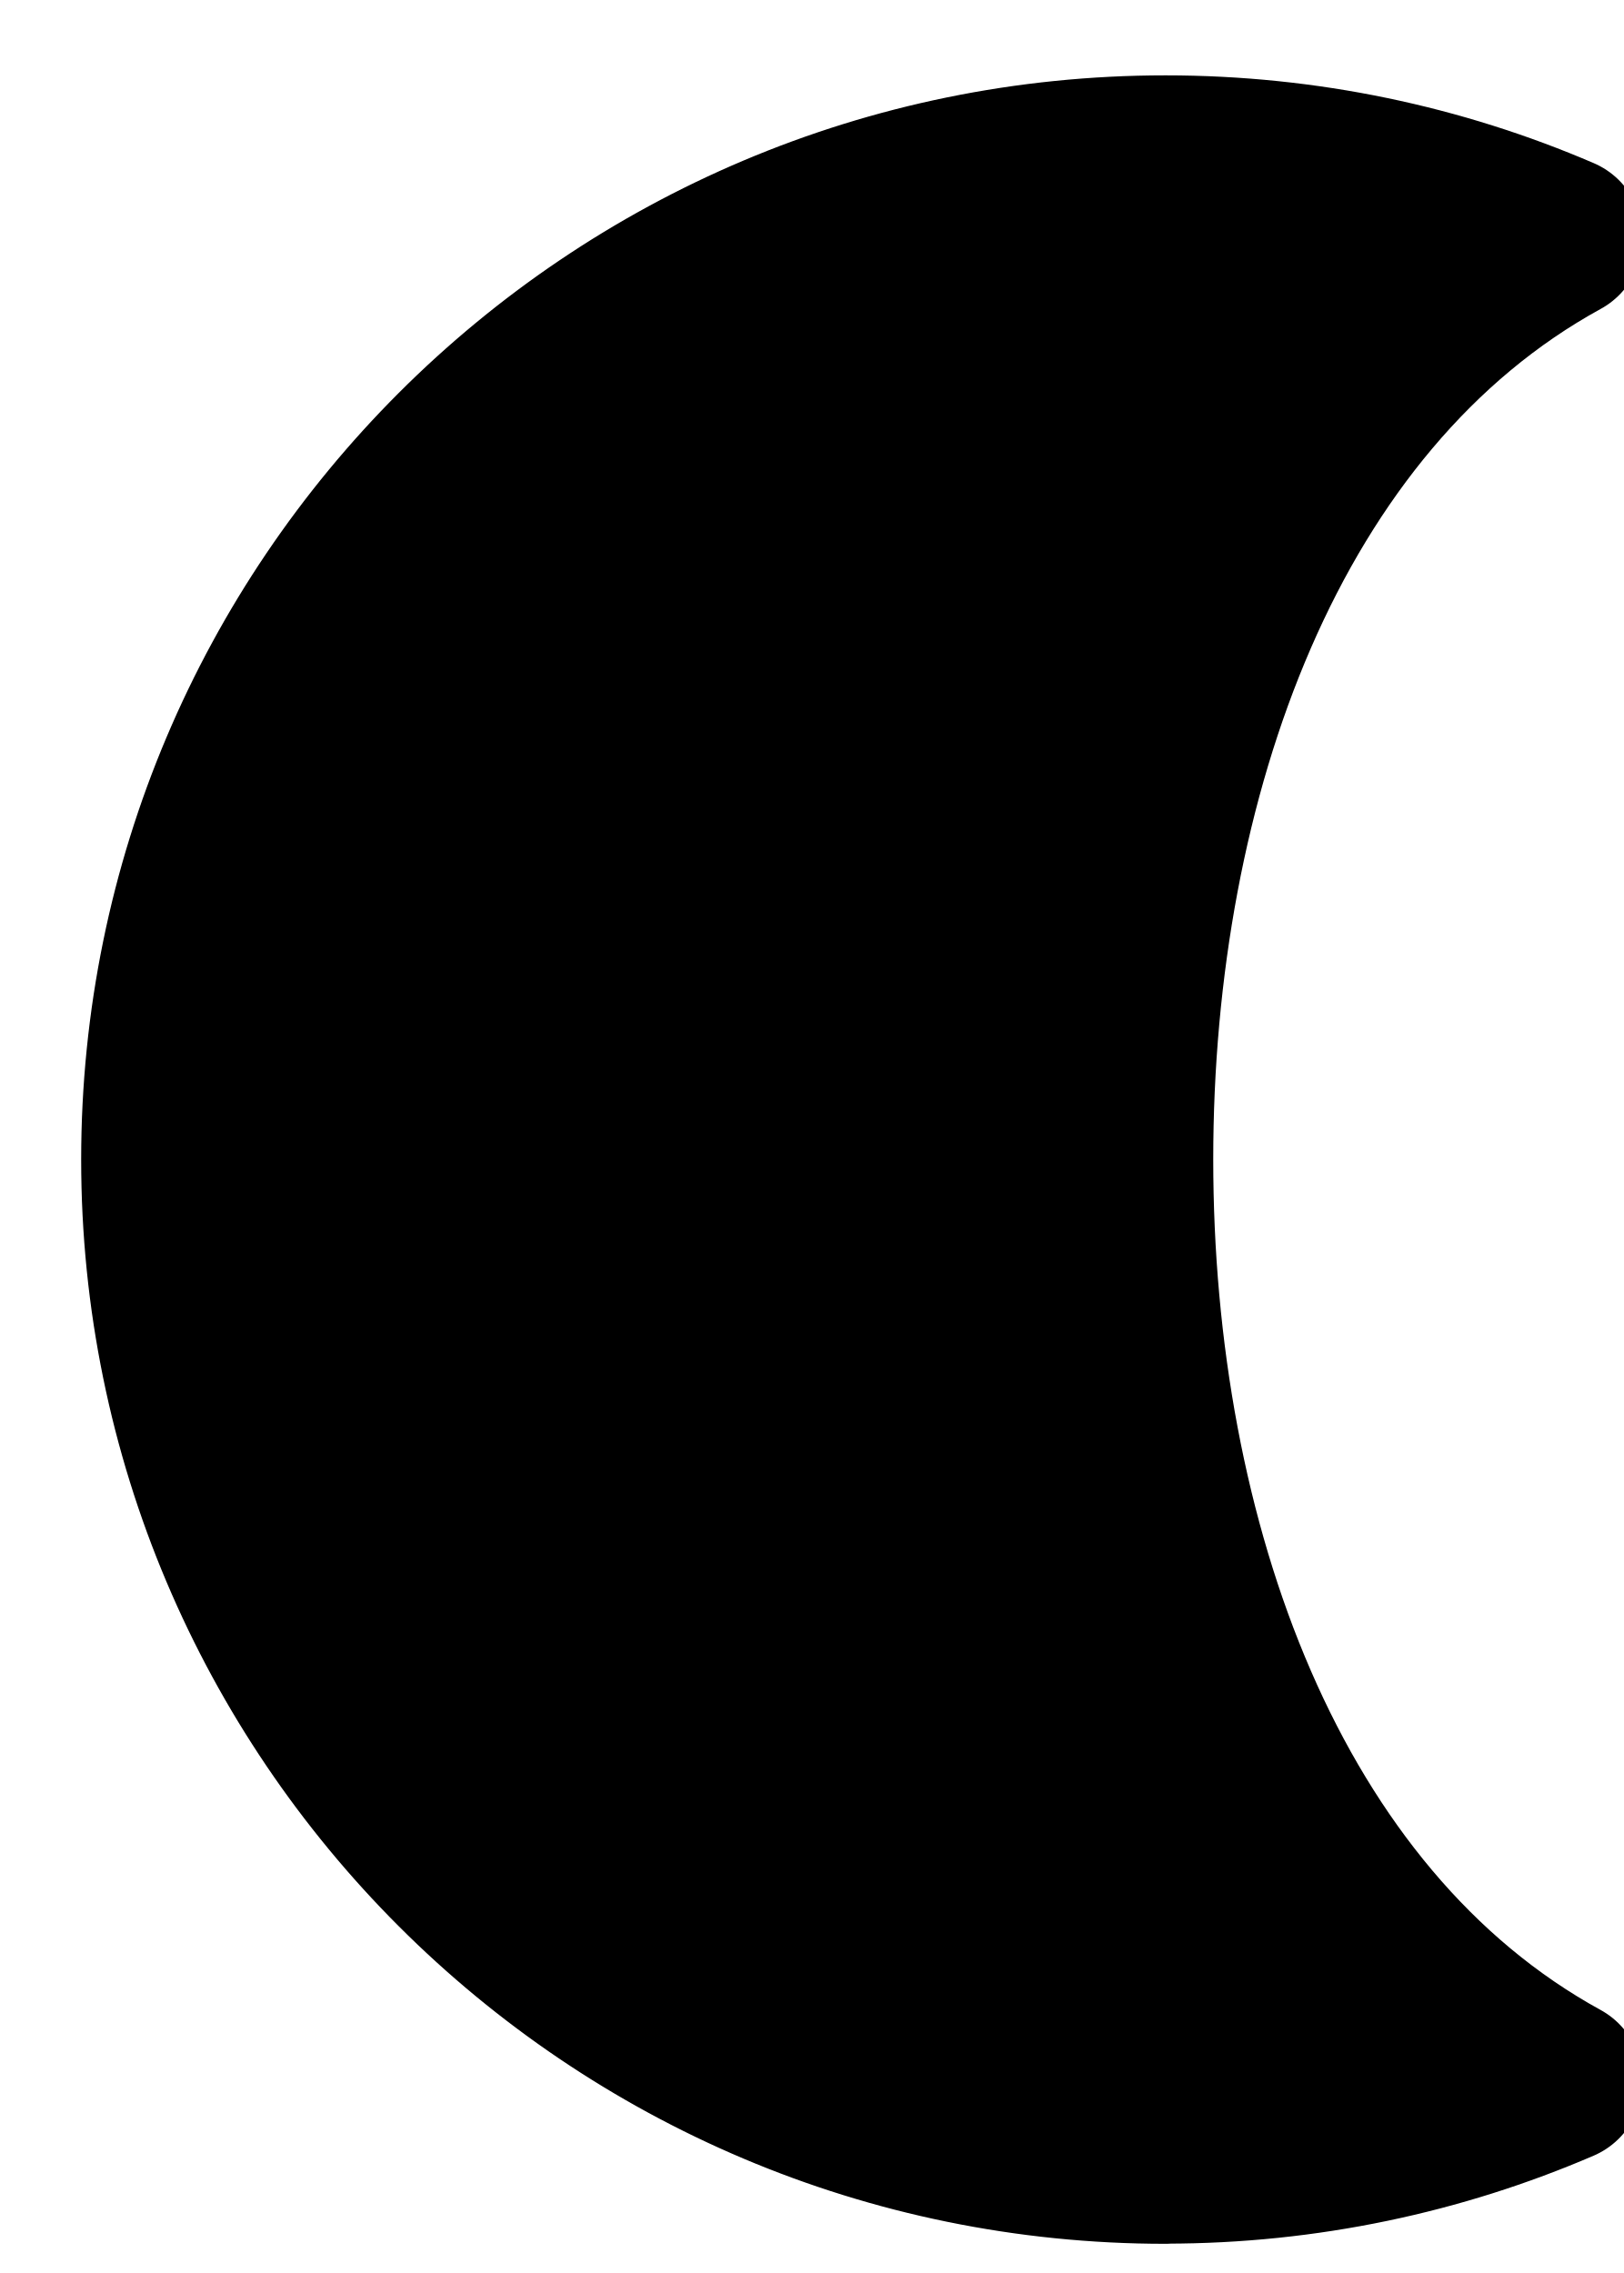
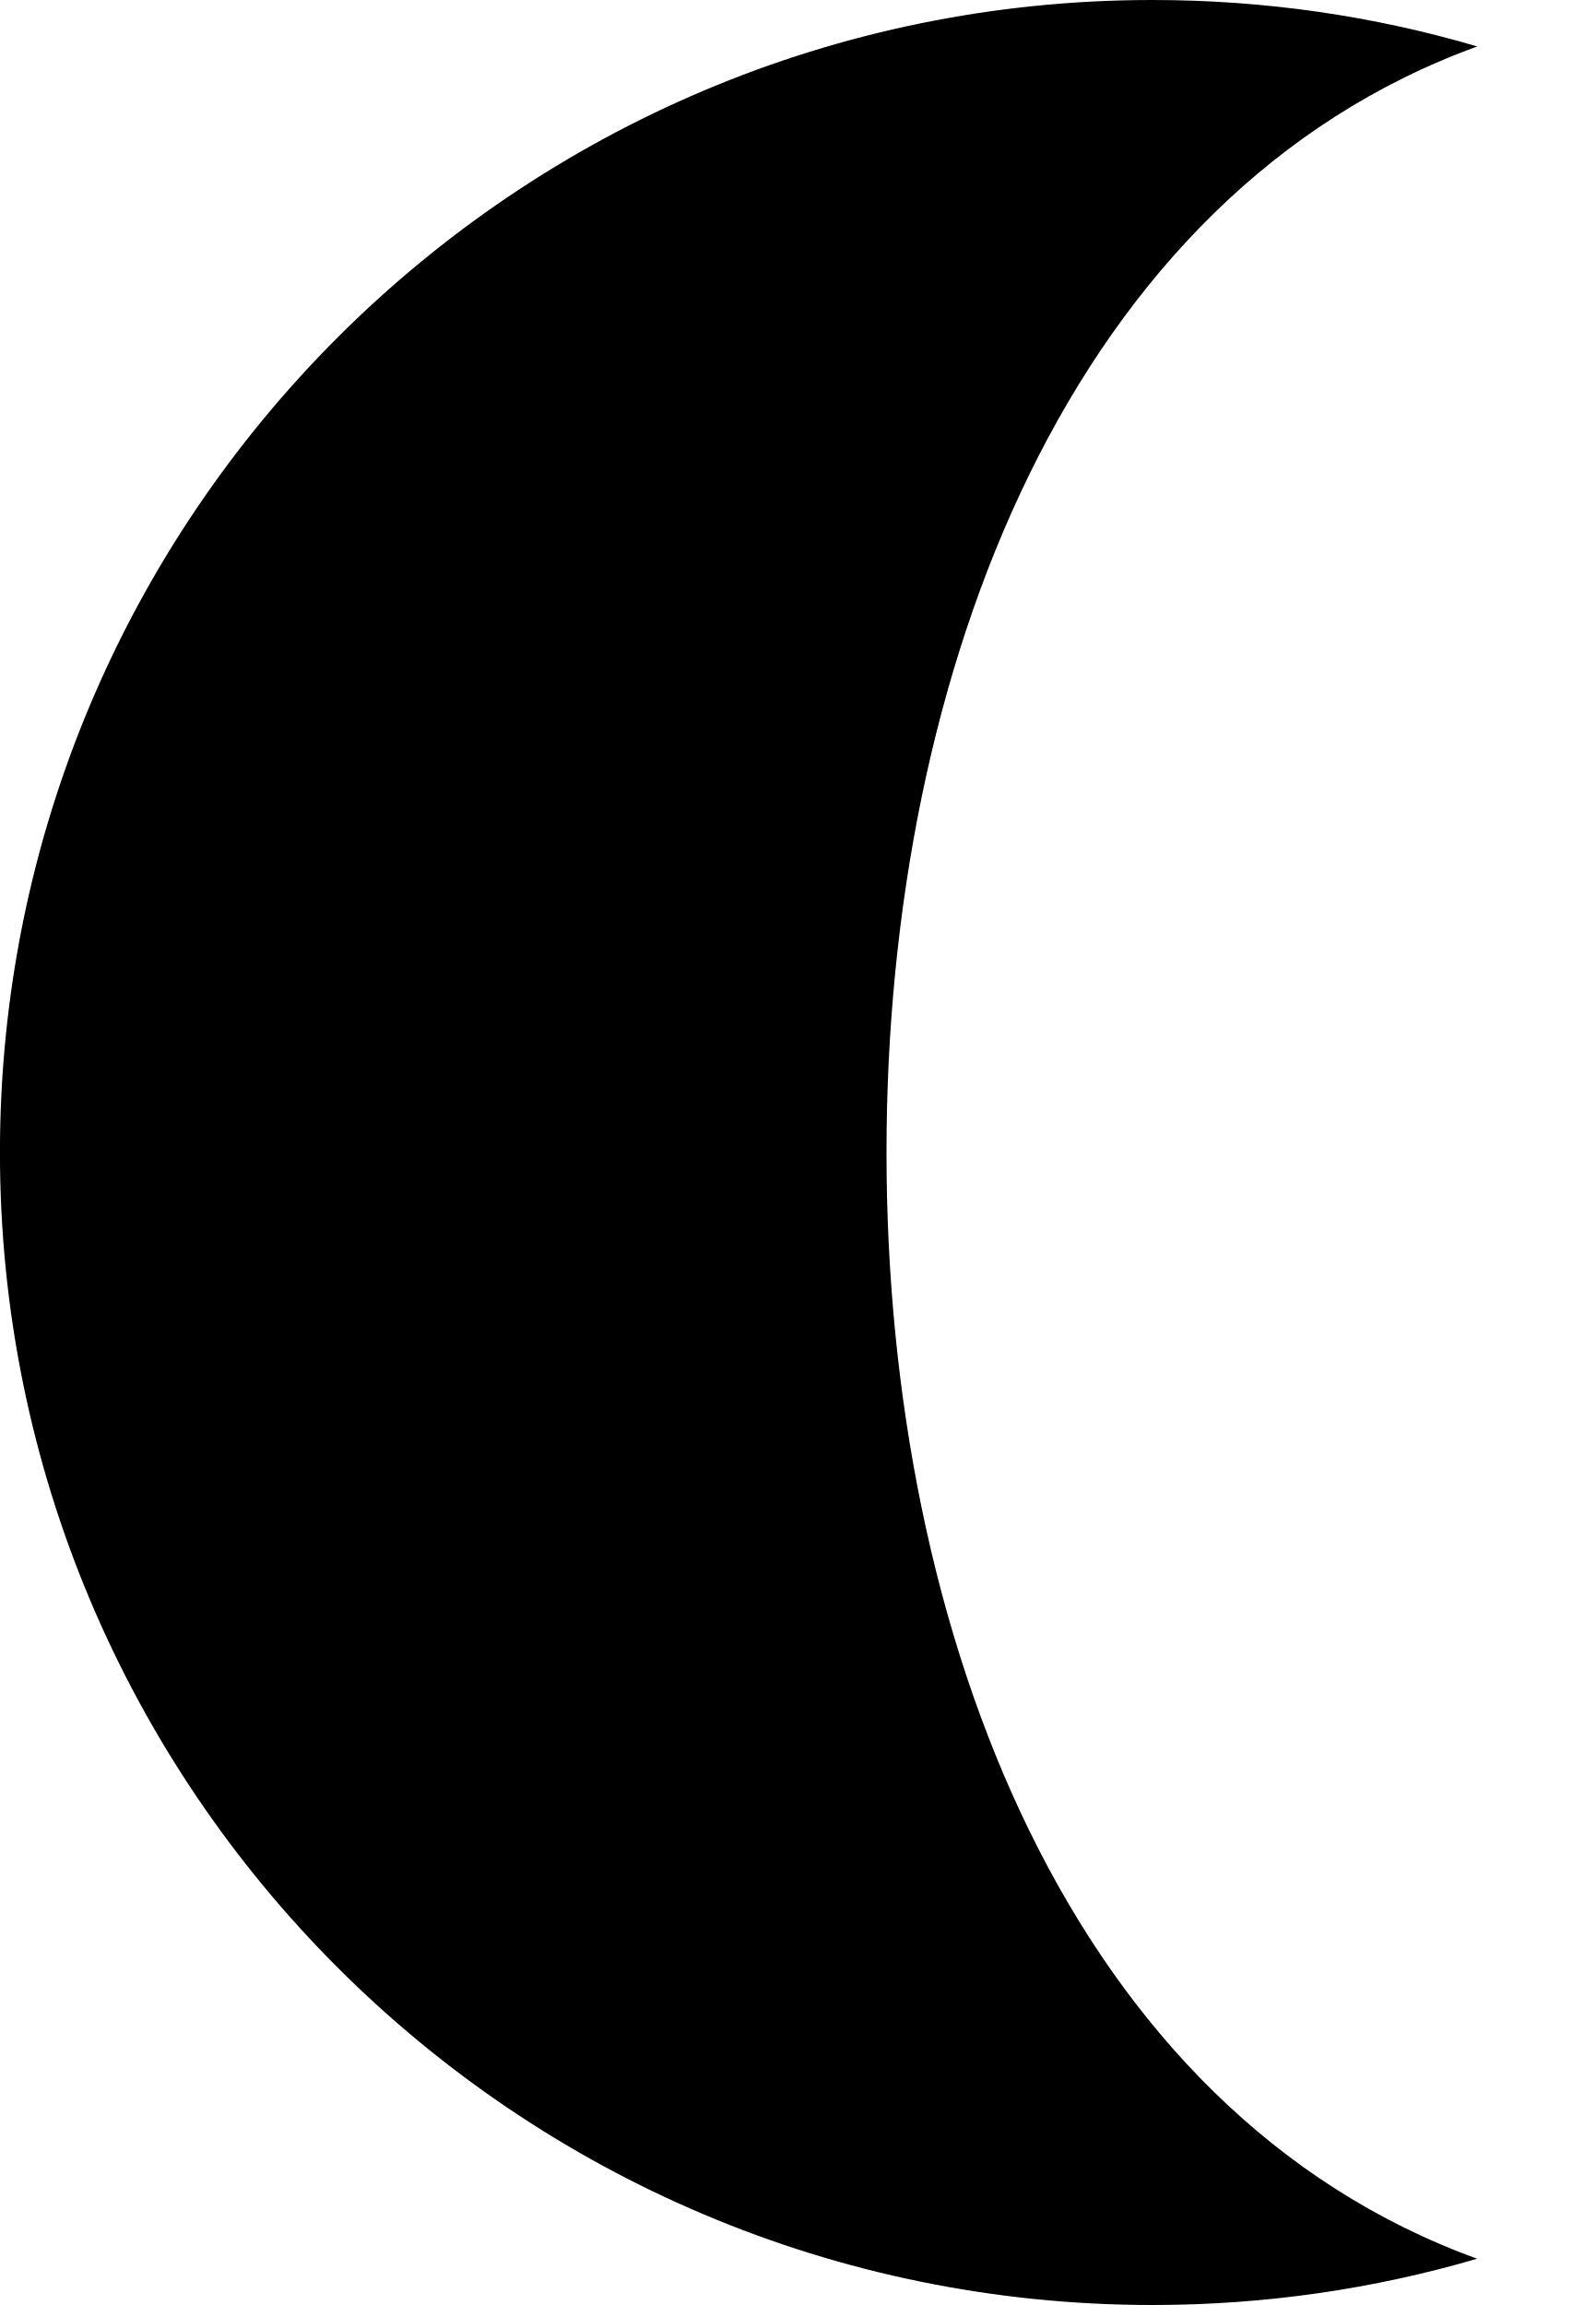
- <svg xmlns="http://www.w3.org/2000/svg" height="14" viewBox="0 0 10 14" width="10">
-   <path d="m2.44 30c3.412 0 6.178 2.766 6.178 6.178 0 3.412-2.766 6.178-6.178 6.178-.866 0-1.691-.178-2.44-.5 1.814-.994 2.646-3.323 2.646-5.677 0-2.354-.832-4.683-2.645-5.677.748-.322 1.573-.501 2.439-.501z" fill-rule="evenodd" stroke="#000" stroke-linecap="square" stroke-linejoin="round" transform="matrix(-1 0 0 -1 9.617858 43.32016)" />
+ <svg xmlns="http://www.w3.org/2000/svg" height="13" viewBox="0 0 9 13" width="9">
+   <path d="m1.832 0c3.59 0 6.5 2.91 6.5 6.5 0 3.59-2.91 6.5-6.5 6.5-.636 0-1.251-.091-1.832-.262 2.291-.831 3.332-3.519 3.332-6.238s-1.041-5.408-3.331-6.239c.58-.17 1.195-.261 1.831-.261z" fill-rule="evenodd" transform="matrix(-1 0 0 -1 8.33172 13)" />
</svg>
